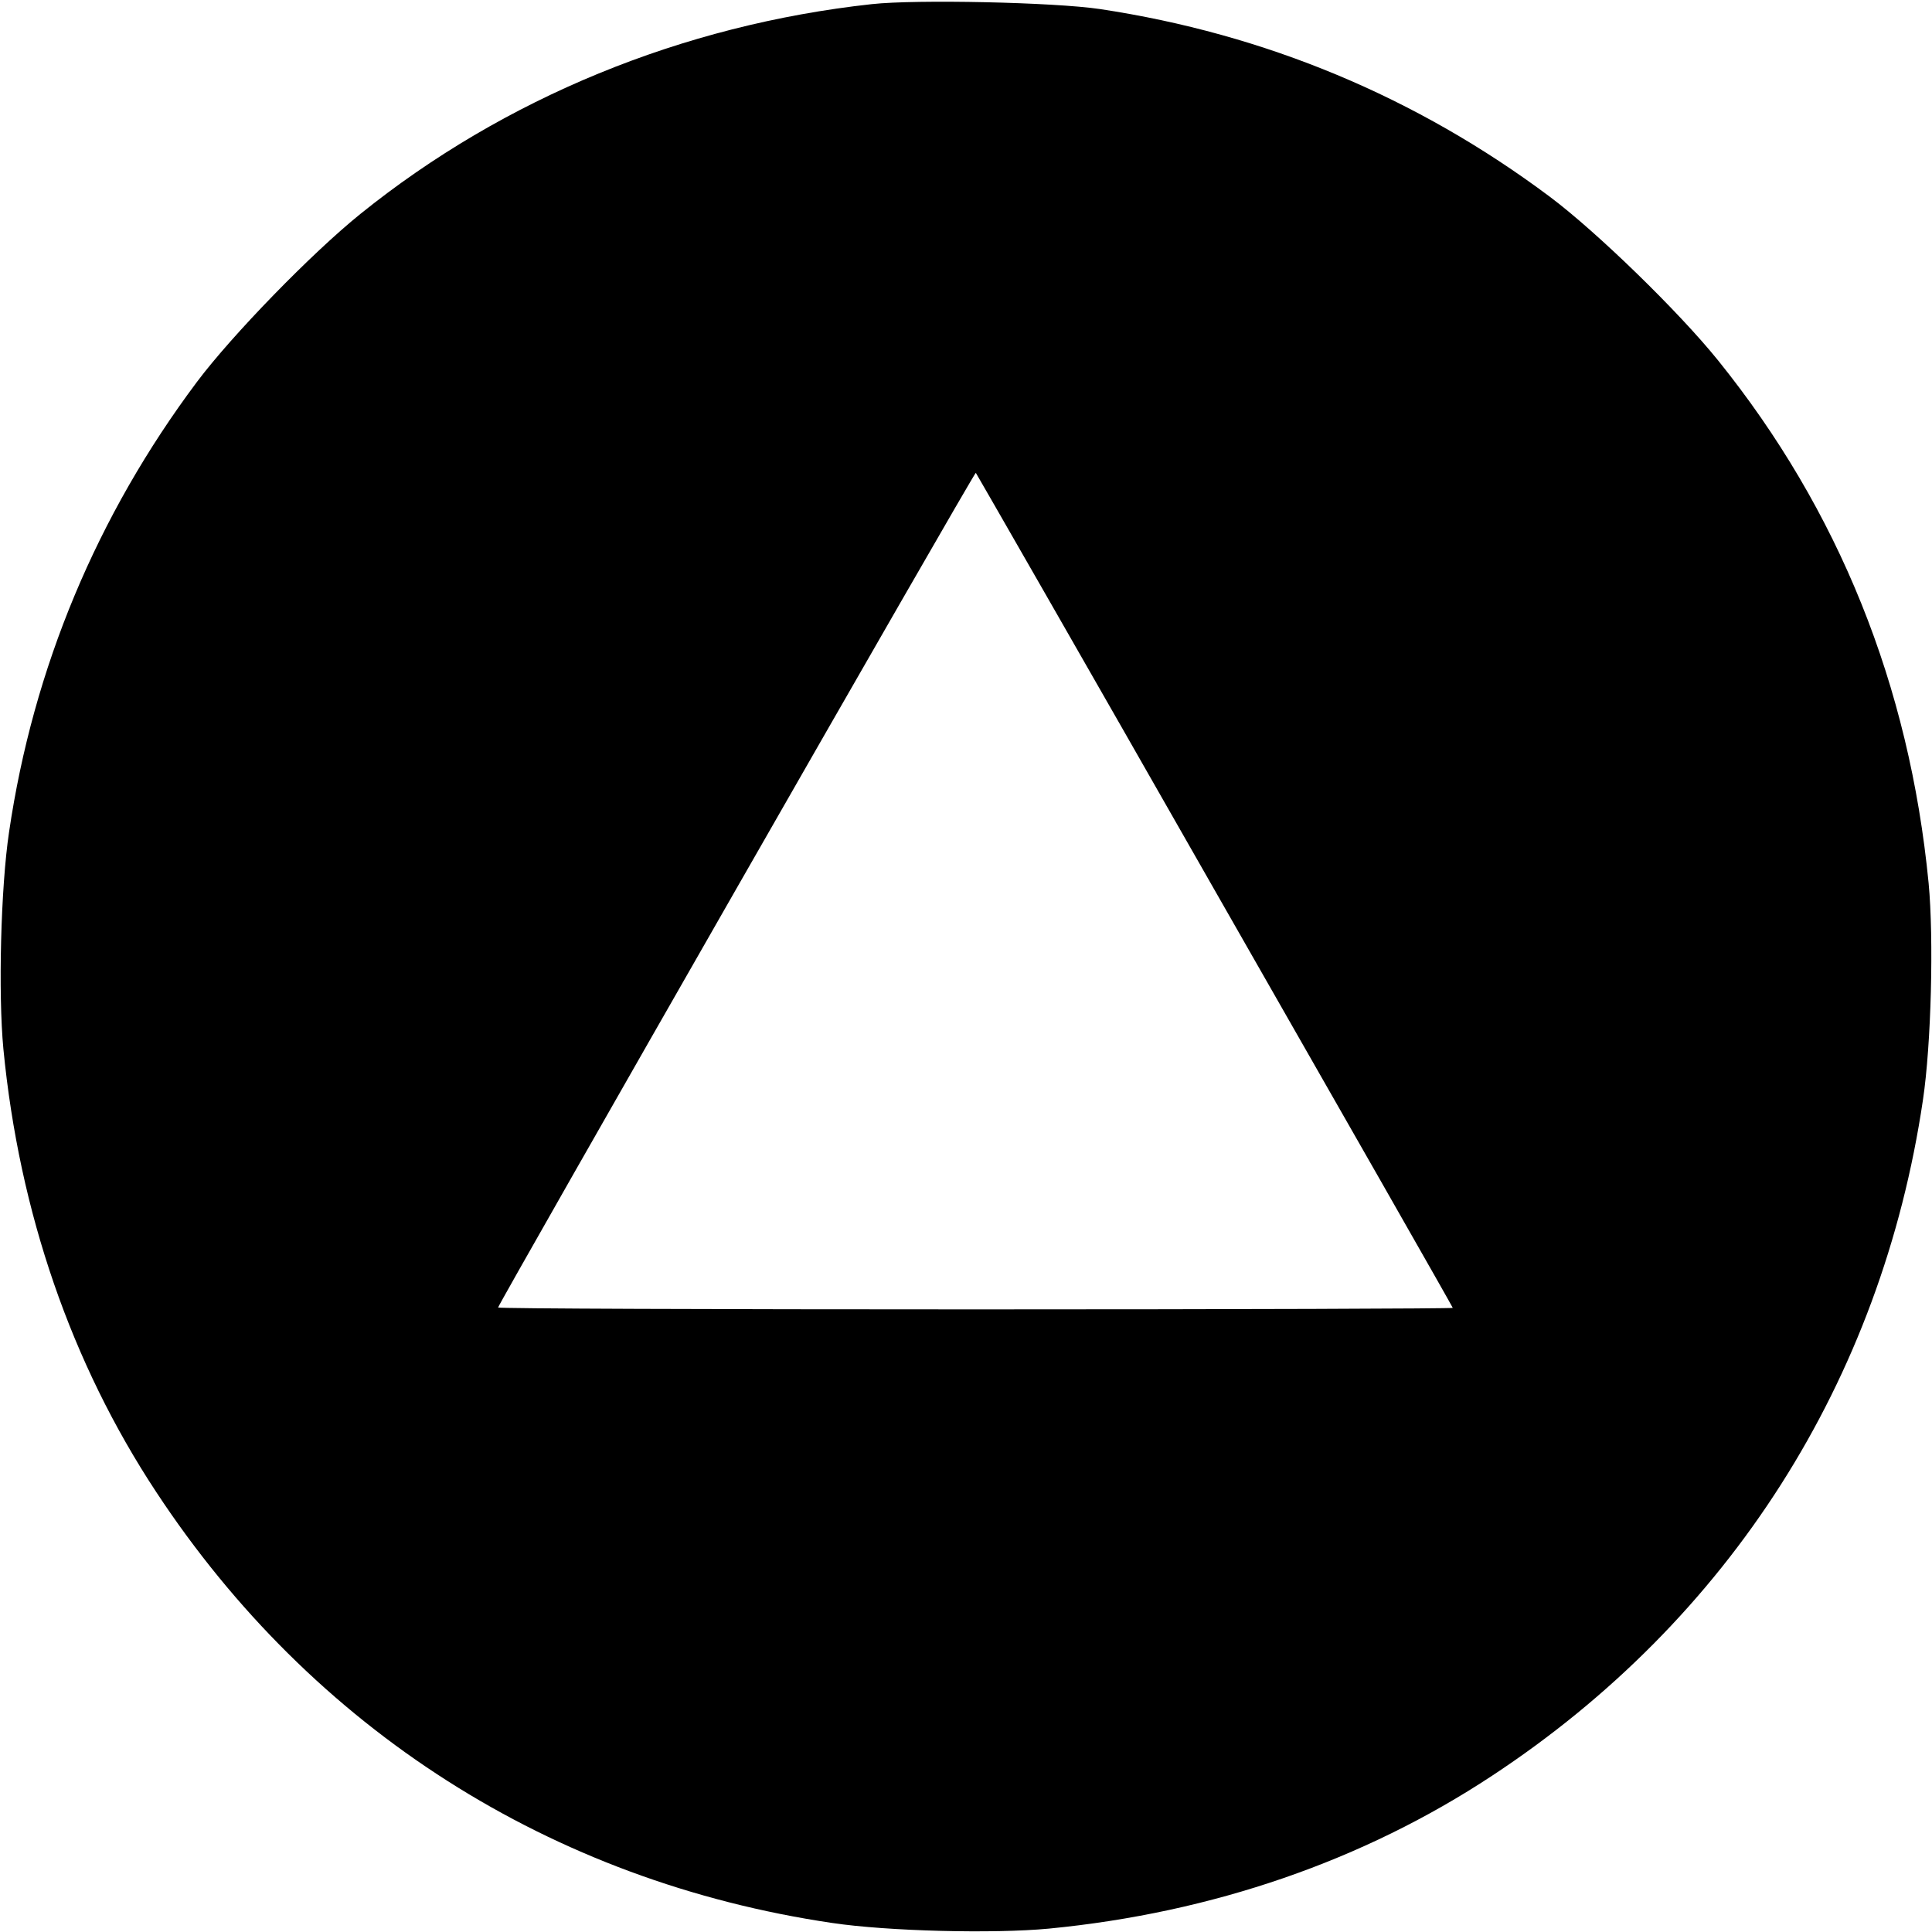
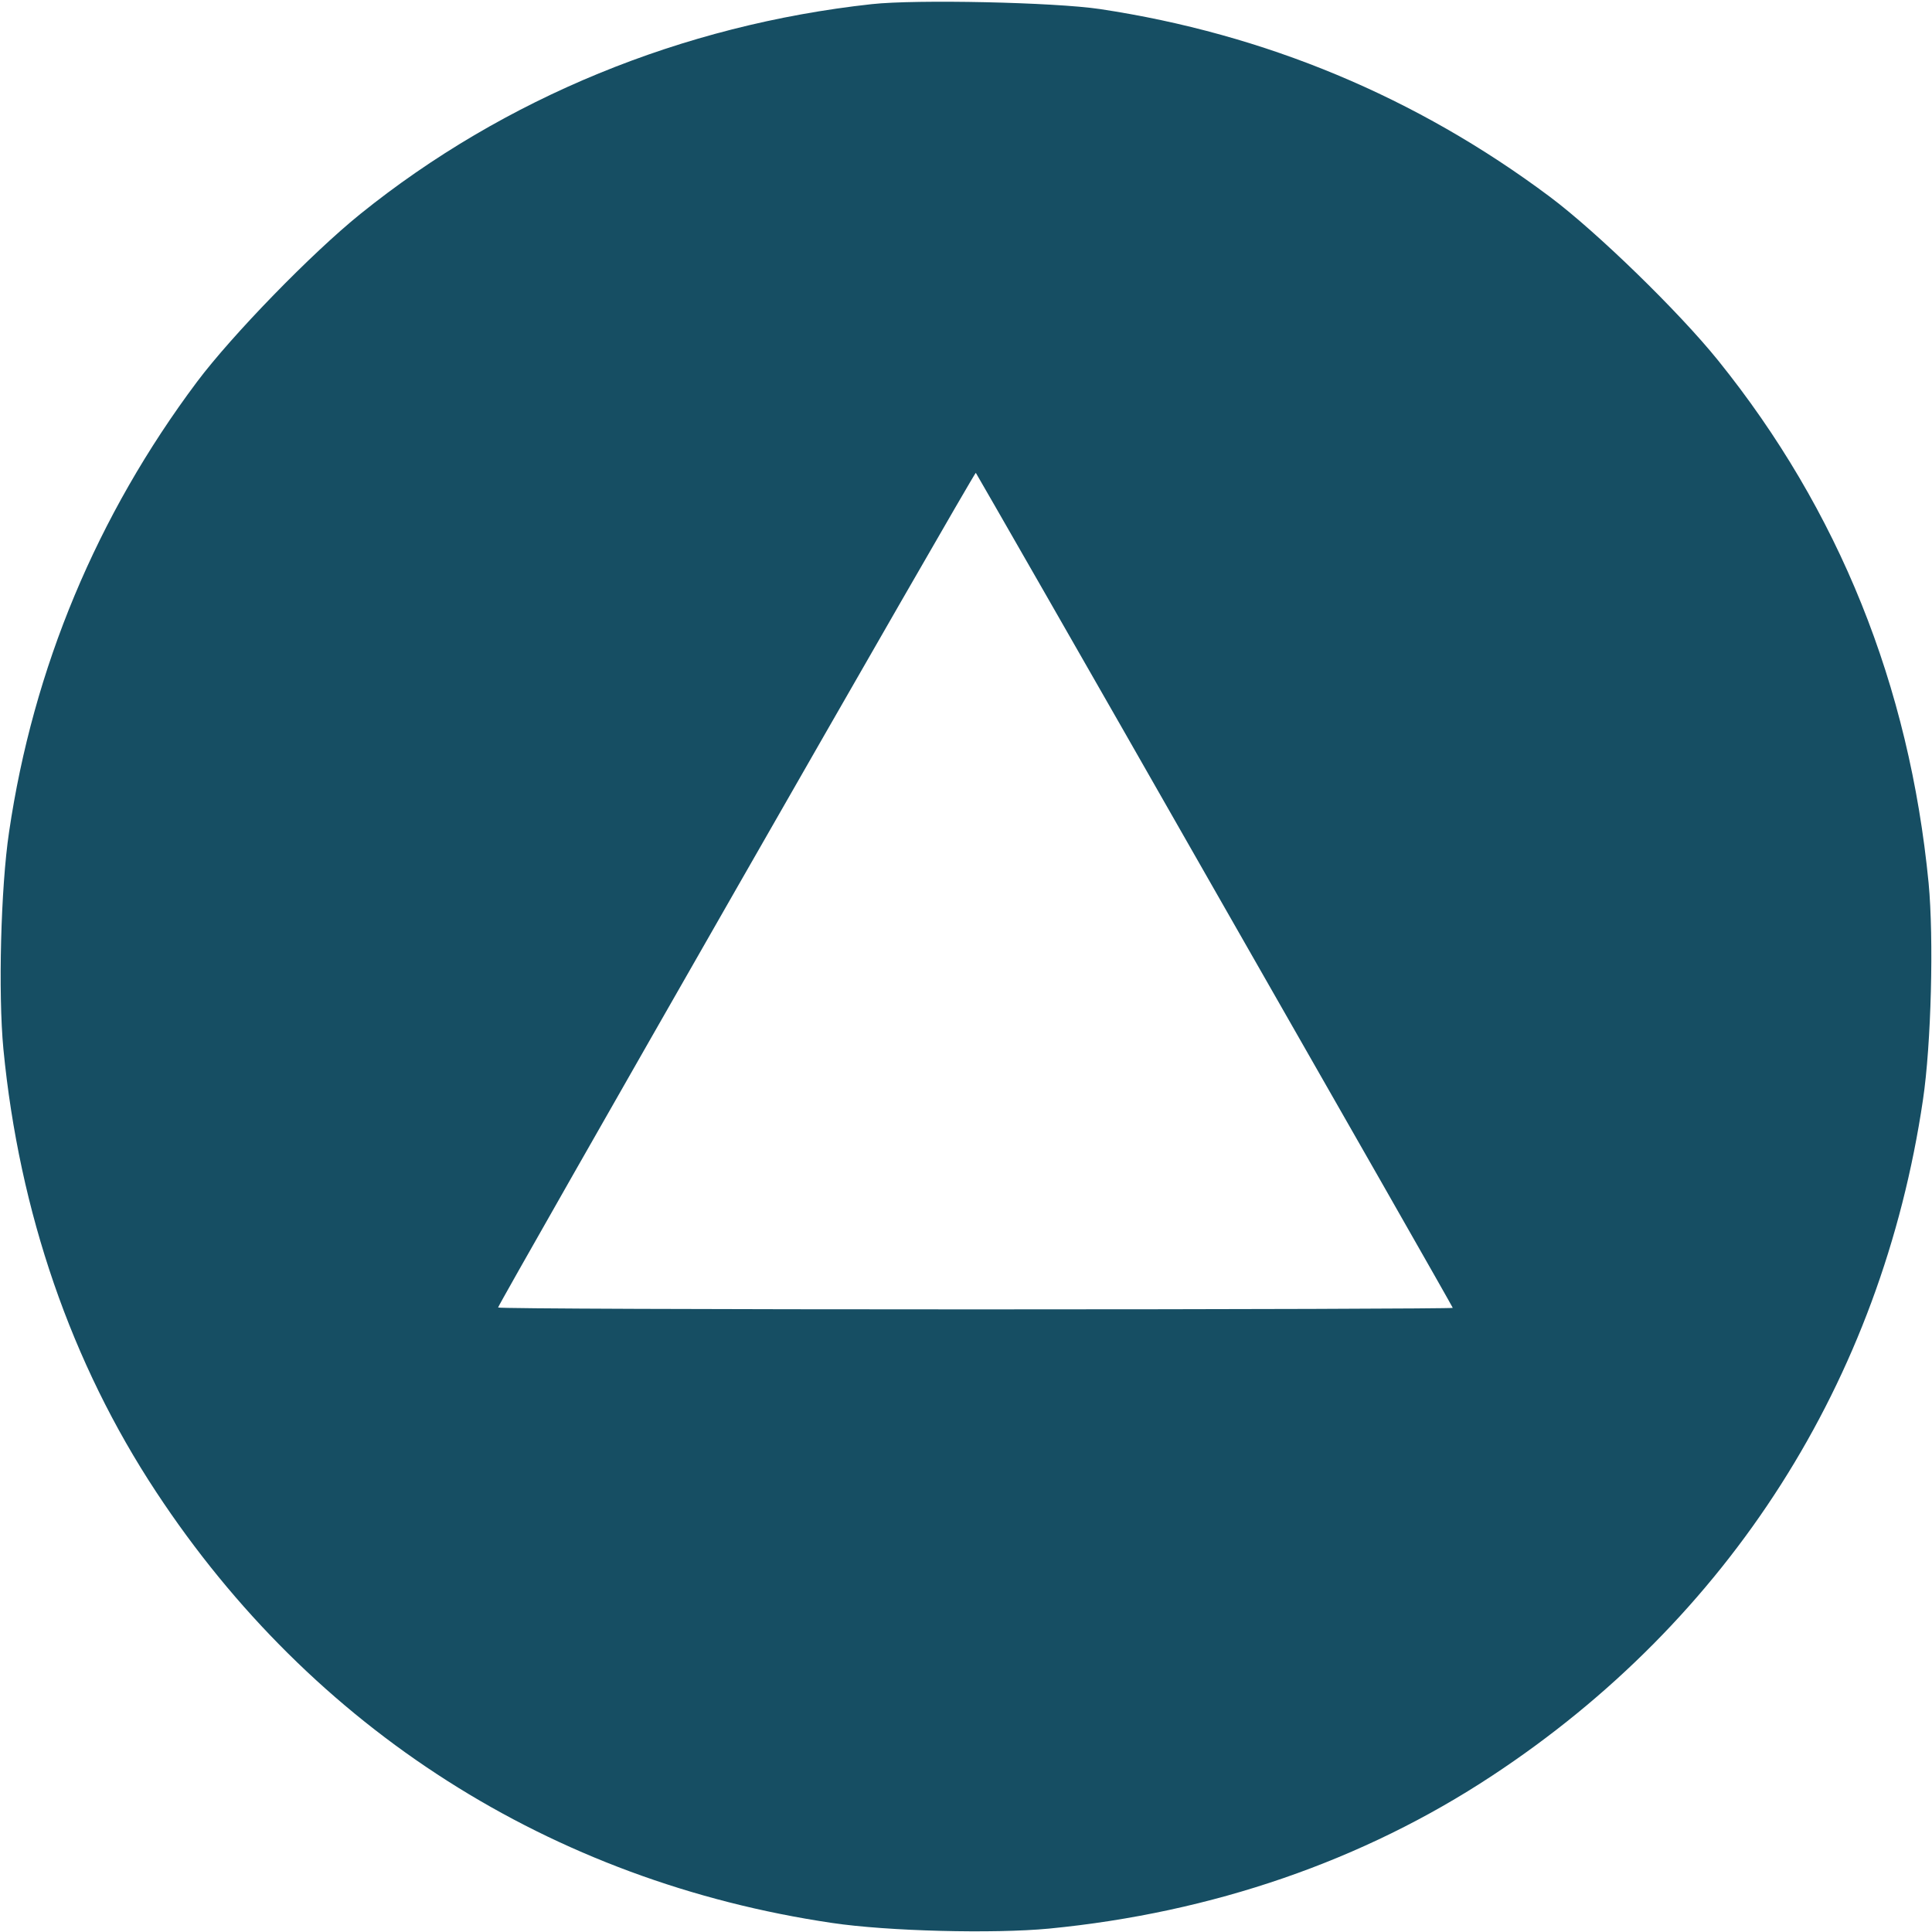
<svg xmlns="http://www.w3.org/2000/svg" version="1.0" width="512pt" height="512pt" viewBox="0 0 512 512" preserveAspectRatio="xMidYMid meet">
-   <g transform="translate(0,512) scale(0.1,-0.1)" fill="oklch(95.6% 0.045 203.388)" stroke="none">
+   <g transform="translate(0,512) scale(0.1,-0.1)" fill="#164e63" stroke="none">
    <path d="M2310 5109 c-502 -55 -974 -249 -1355 -556 -129 -104 -340 -321 -433 -445 -265 -354 -434 -758 -498 -1193 -22 -147 -29 -428 -15 -575 42 -433 180 -833 405 -1174 414 -629 1047 -1032 1791 -1142 147 -22 428 -29 575 -15 433 42 833 180 1174 405 629 414 1032 1047 1142 1791 22 147 29 428 15 575 -51 524 -238 988 -558 1385 -104 129 -321 340 -445 433 -354 265 -755 432 -1193 498 -121 18 -487 26 -605 13z m909 -2348 c347 -607 631 -1105 631 -1107 0 -2 -569 -4 -1265 -4 -696 0 -1265 2 -1265 5 0 8 1263 2216 1266 2212 1 -1 287 -499 633 -1106z" />
  </g>
</svg>
